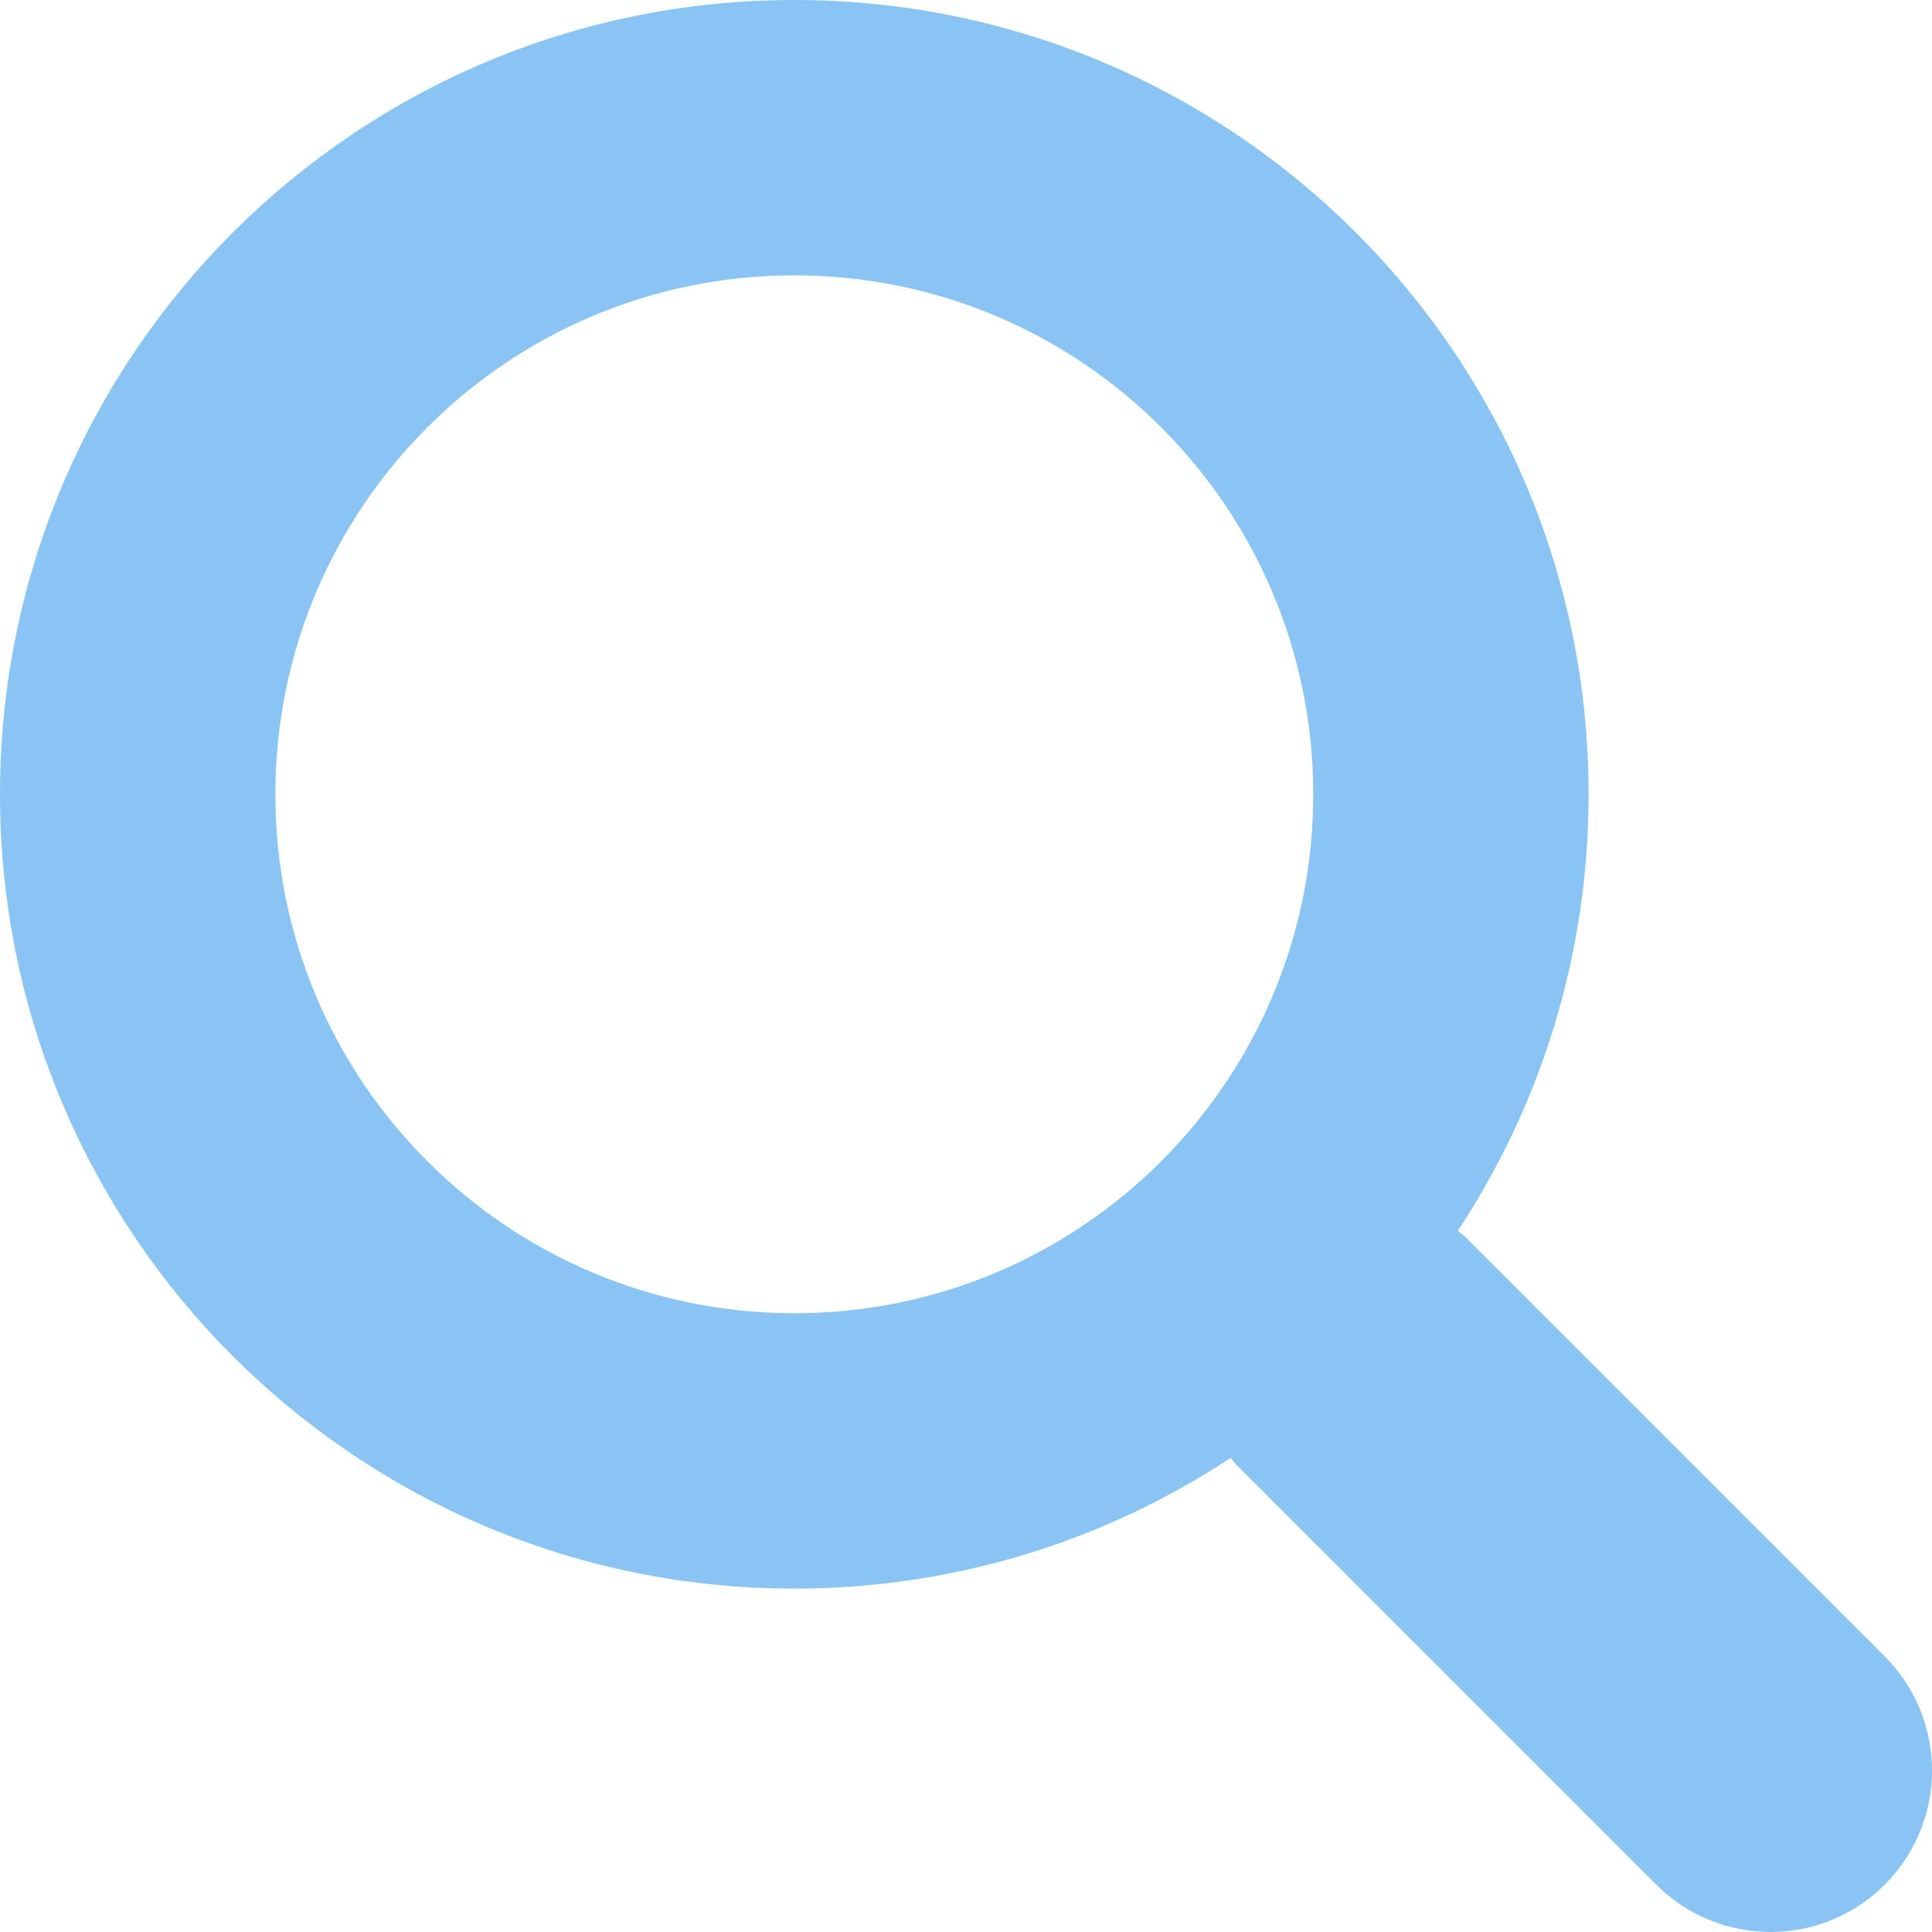
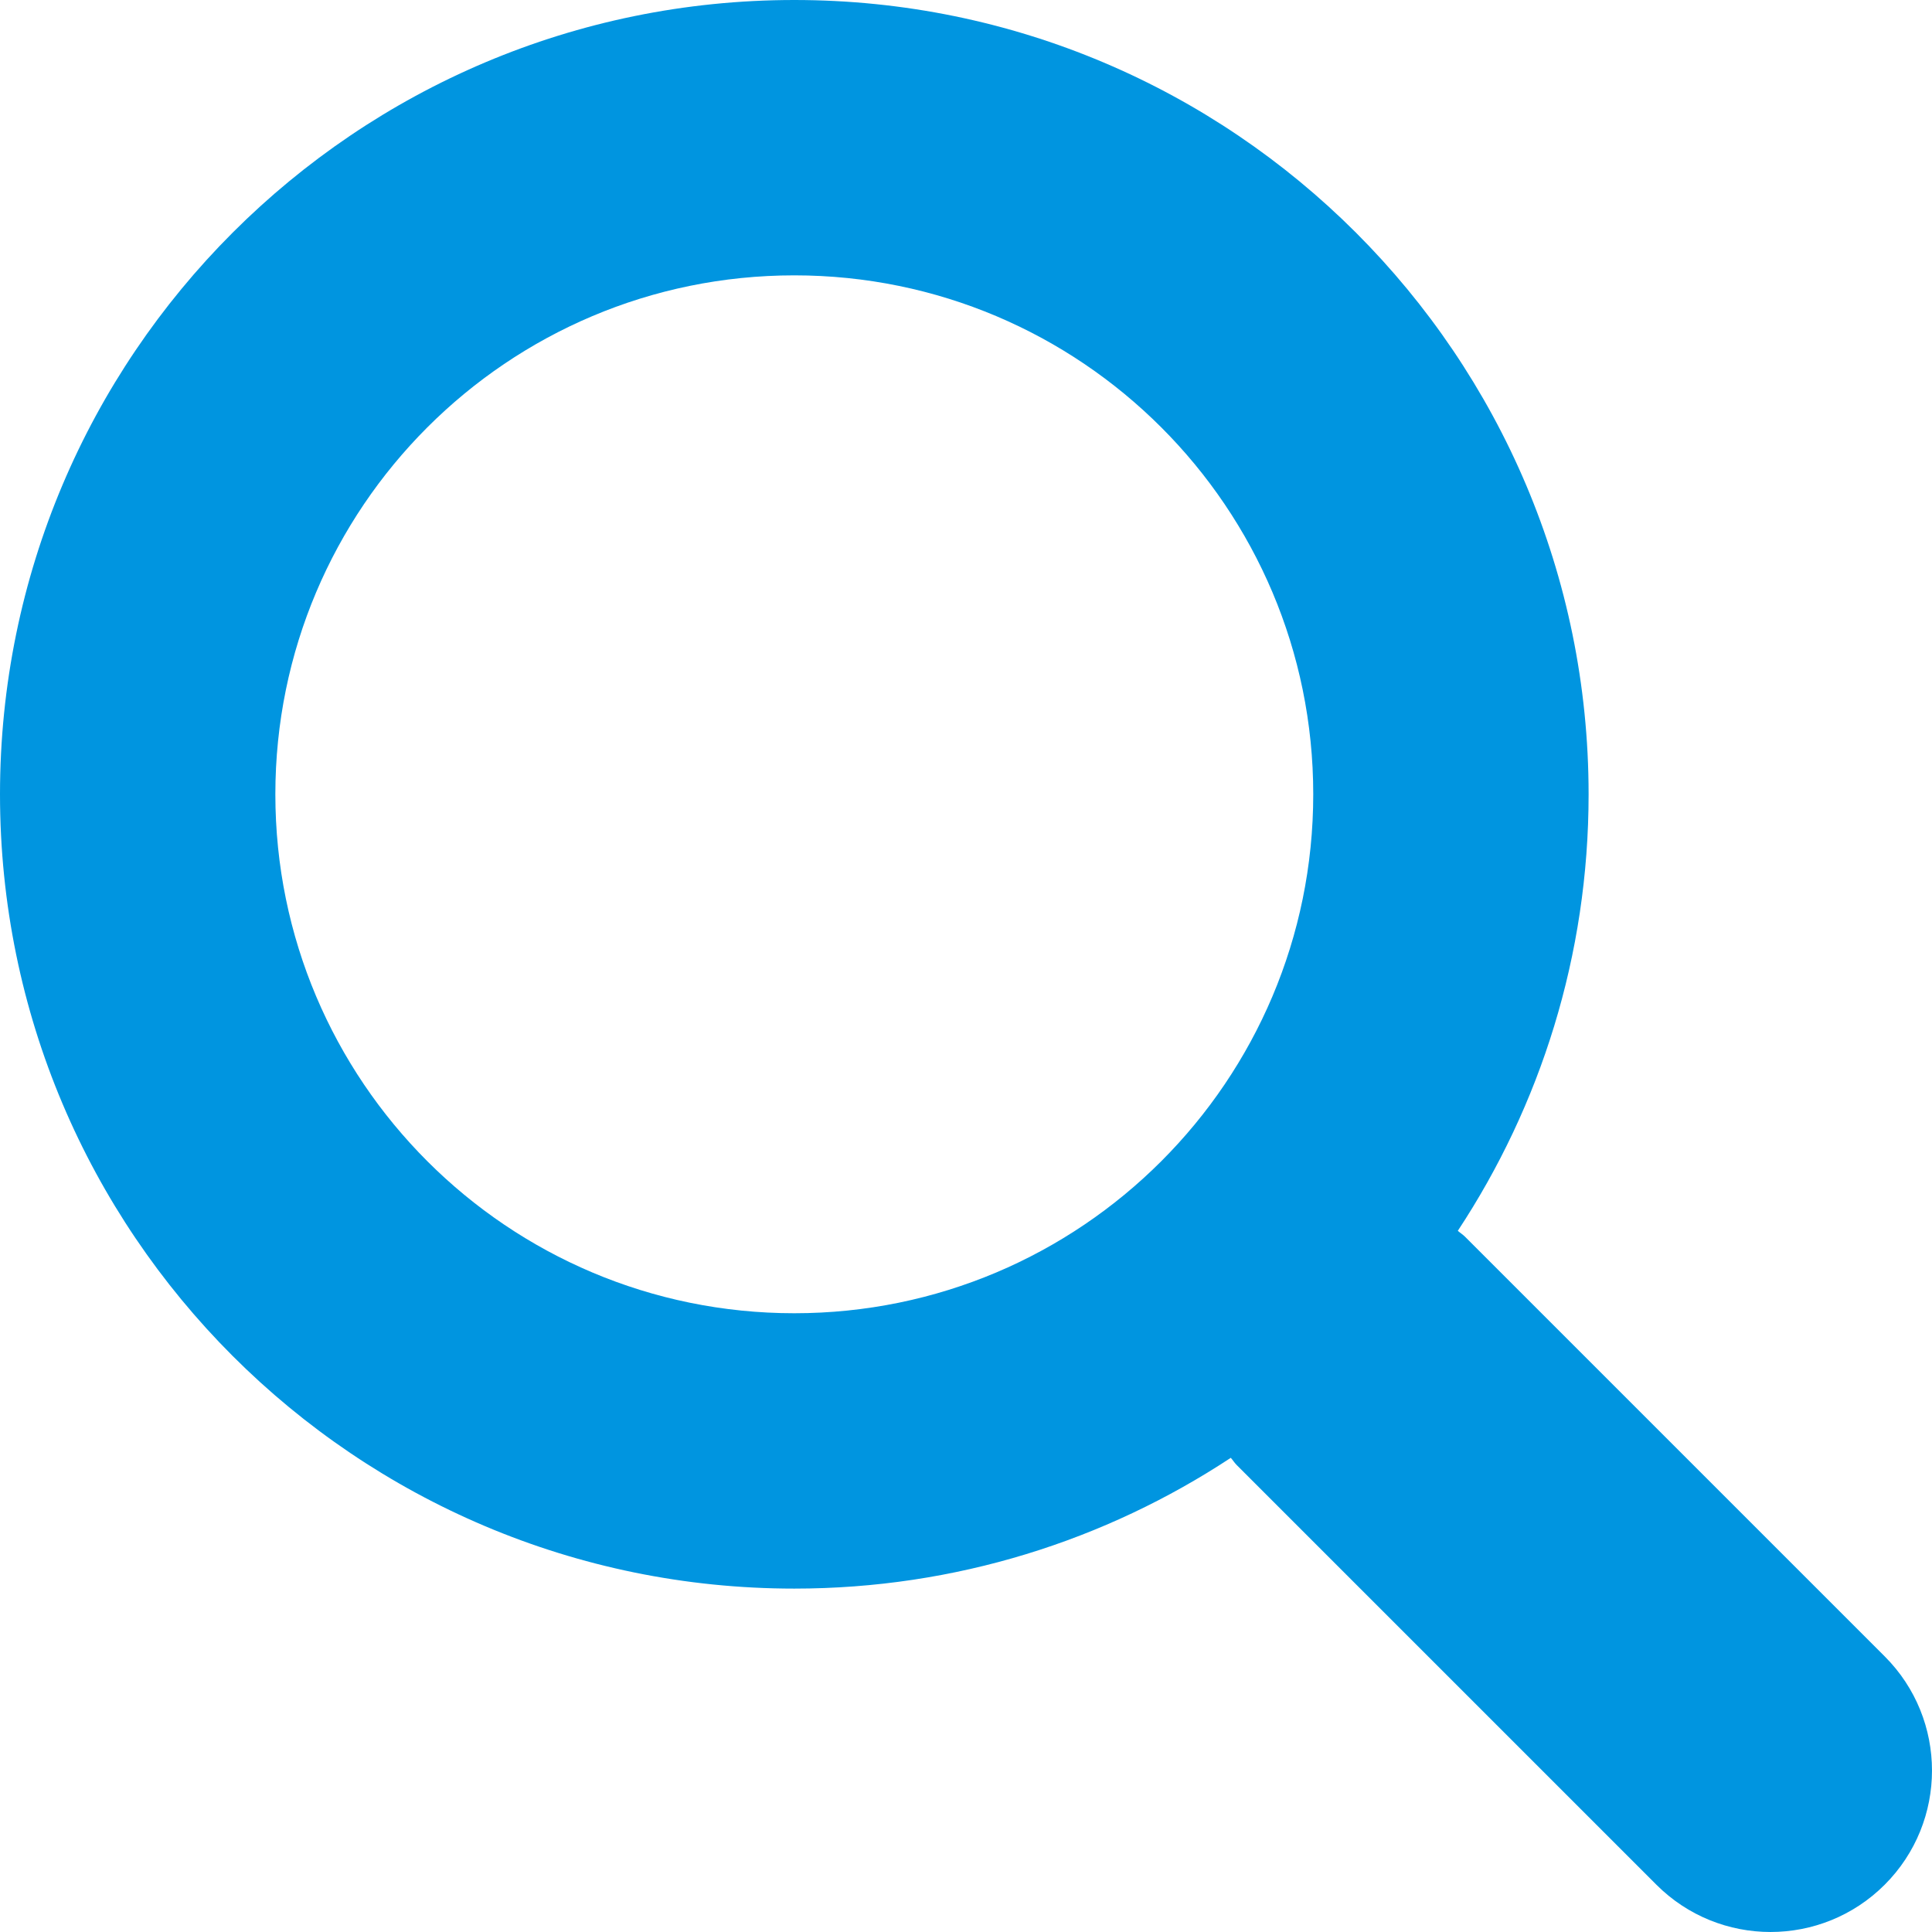
<svg xmlns="http://www.w3.org/2000/svg" version="1.1" id="Capa_1" x="0px" y="0px" viewBox="0 0 250.313 250.313" style="enable-background:new 0 0 250.313 250.313;" xml:space="preserve" width="512px" height="512px">
-   <g id="Search">
-     <path style="fill-rule:evenodd;clip-rule:evenodd;" d="M244.186,214.604l-54.379-54.378c-0.289-0.289-0.628-0.491-0.93-0.76   c10.7-16.231,16.945-35.66,16.945-56.554C205.822,46.075,159.747,0,102.911,0S0,46.075,0,102.911   c0,56.835,46.074,102.911,102.91,102.911c20.895,0,40.323-6.245,56.554-16.945c0.269,0.301,0.47,0.64,0.759,0.929l54.38,54.38   c8.169,8.168,21.413,8.168,29.583,0C252.354,236.017,252.354,222.773,244.186,214.604z M102.911,170.146   c-37.134,0-67.236-30.102-67.236-67.235c0-37.134,30.103-67.236,67.236-67.236c37.132,0,67.235,30.103,67.235,67.236   C170.146,140.044,140.043,170.146,102.911,170.146z" fill="#89C4F4" />
+   <defs id="defs38" />
+   <g id="Search" style="fill:#0095e0;fill-opacity:1">
+     <path style="clip-rule:evenodd;fill:#0095e0;fill-opacity:1;fill-rule:evenodd" d="m 244.186,214.604 -54.379,-54.378 c -0.289,-0.289 -0.628,-0.491 -0.93,-0.76 10.7,-16.231 16.945,-35.66 16.945,-56.554 C 205.822,46.075 159.747,0 102.911,0 46.075,0 0,46.075 0,102.911 c 0,56.835 46.074,102.911 102.91,102.911 20.895,0 40.323,-6.245 56.554,-16.945 0.269,0.301 0.47,0.64 0.759,0.929 l 54.38,54.38 c 8.169,8.168 21.413,8.168 29.583,0 8.168,-8.169 8.168,-21.413 0,-29.582 z M 102.911,170.146 c -37.134,0 -67.236,-30.102 -67.236,-67.235 0,-37.134 30.103,-67.236 67.236,-67.236 37.132,0 67.235,30.103 67.235,67.236 0,37.133 -30.103,67.235 -67.235,67.235 z" id="path2" />
  </g>
-   <g>
- </g>
-   <g>
- </g>
-   <g>
- </g>
-   <g>
- </g>
-   <g>
- </g>
-   <g>
- </g>
-   <g>
- </g>
-   <g>
- </g>
-   <g>
- </g>
-   <g>
- </g>
-   <g>
- </g>
-   <g>
- </g>
-   <g>
- </g>
-   <g>
- </g>
-   <g>
- </g>
+   <g id="g5" />
+   <g id="g7" />
+   <g id="g9" />
+   <g id="g11" />
+   <g id="g13" />
+   <g id="g15" />
+   <g id="g17" />
+   <g id="g19" />
+   <g id="g21" />
+   <g id="g23" />
+   <g id="g25" />
+   <g id="g27" />
+   <g id="g29" />
+   <g id="g31" />
+   <g id="g33" />
</svg>
